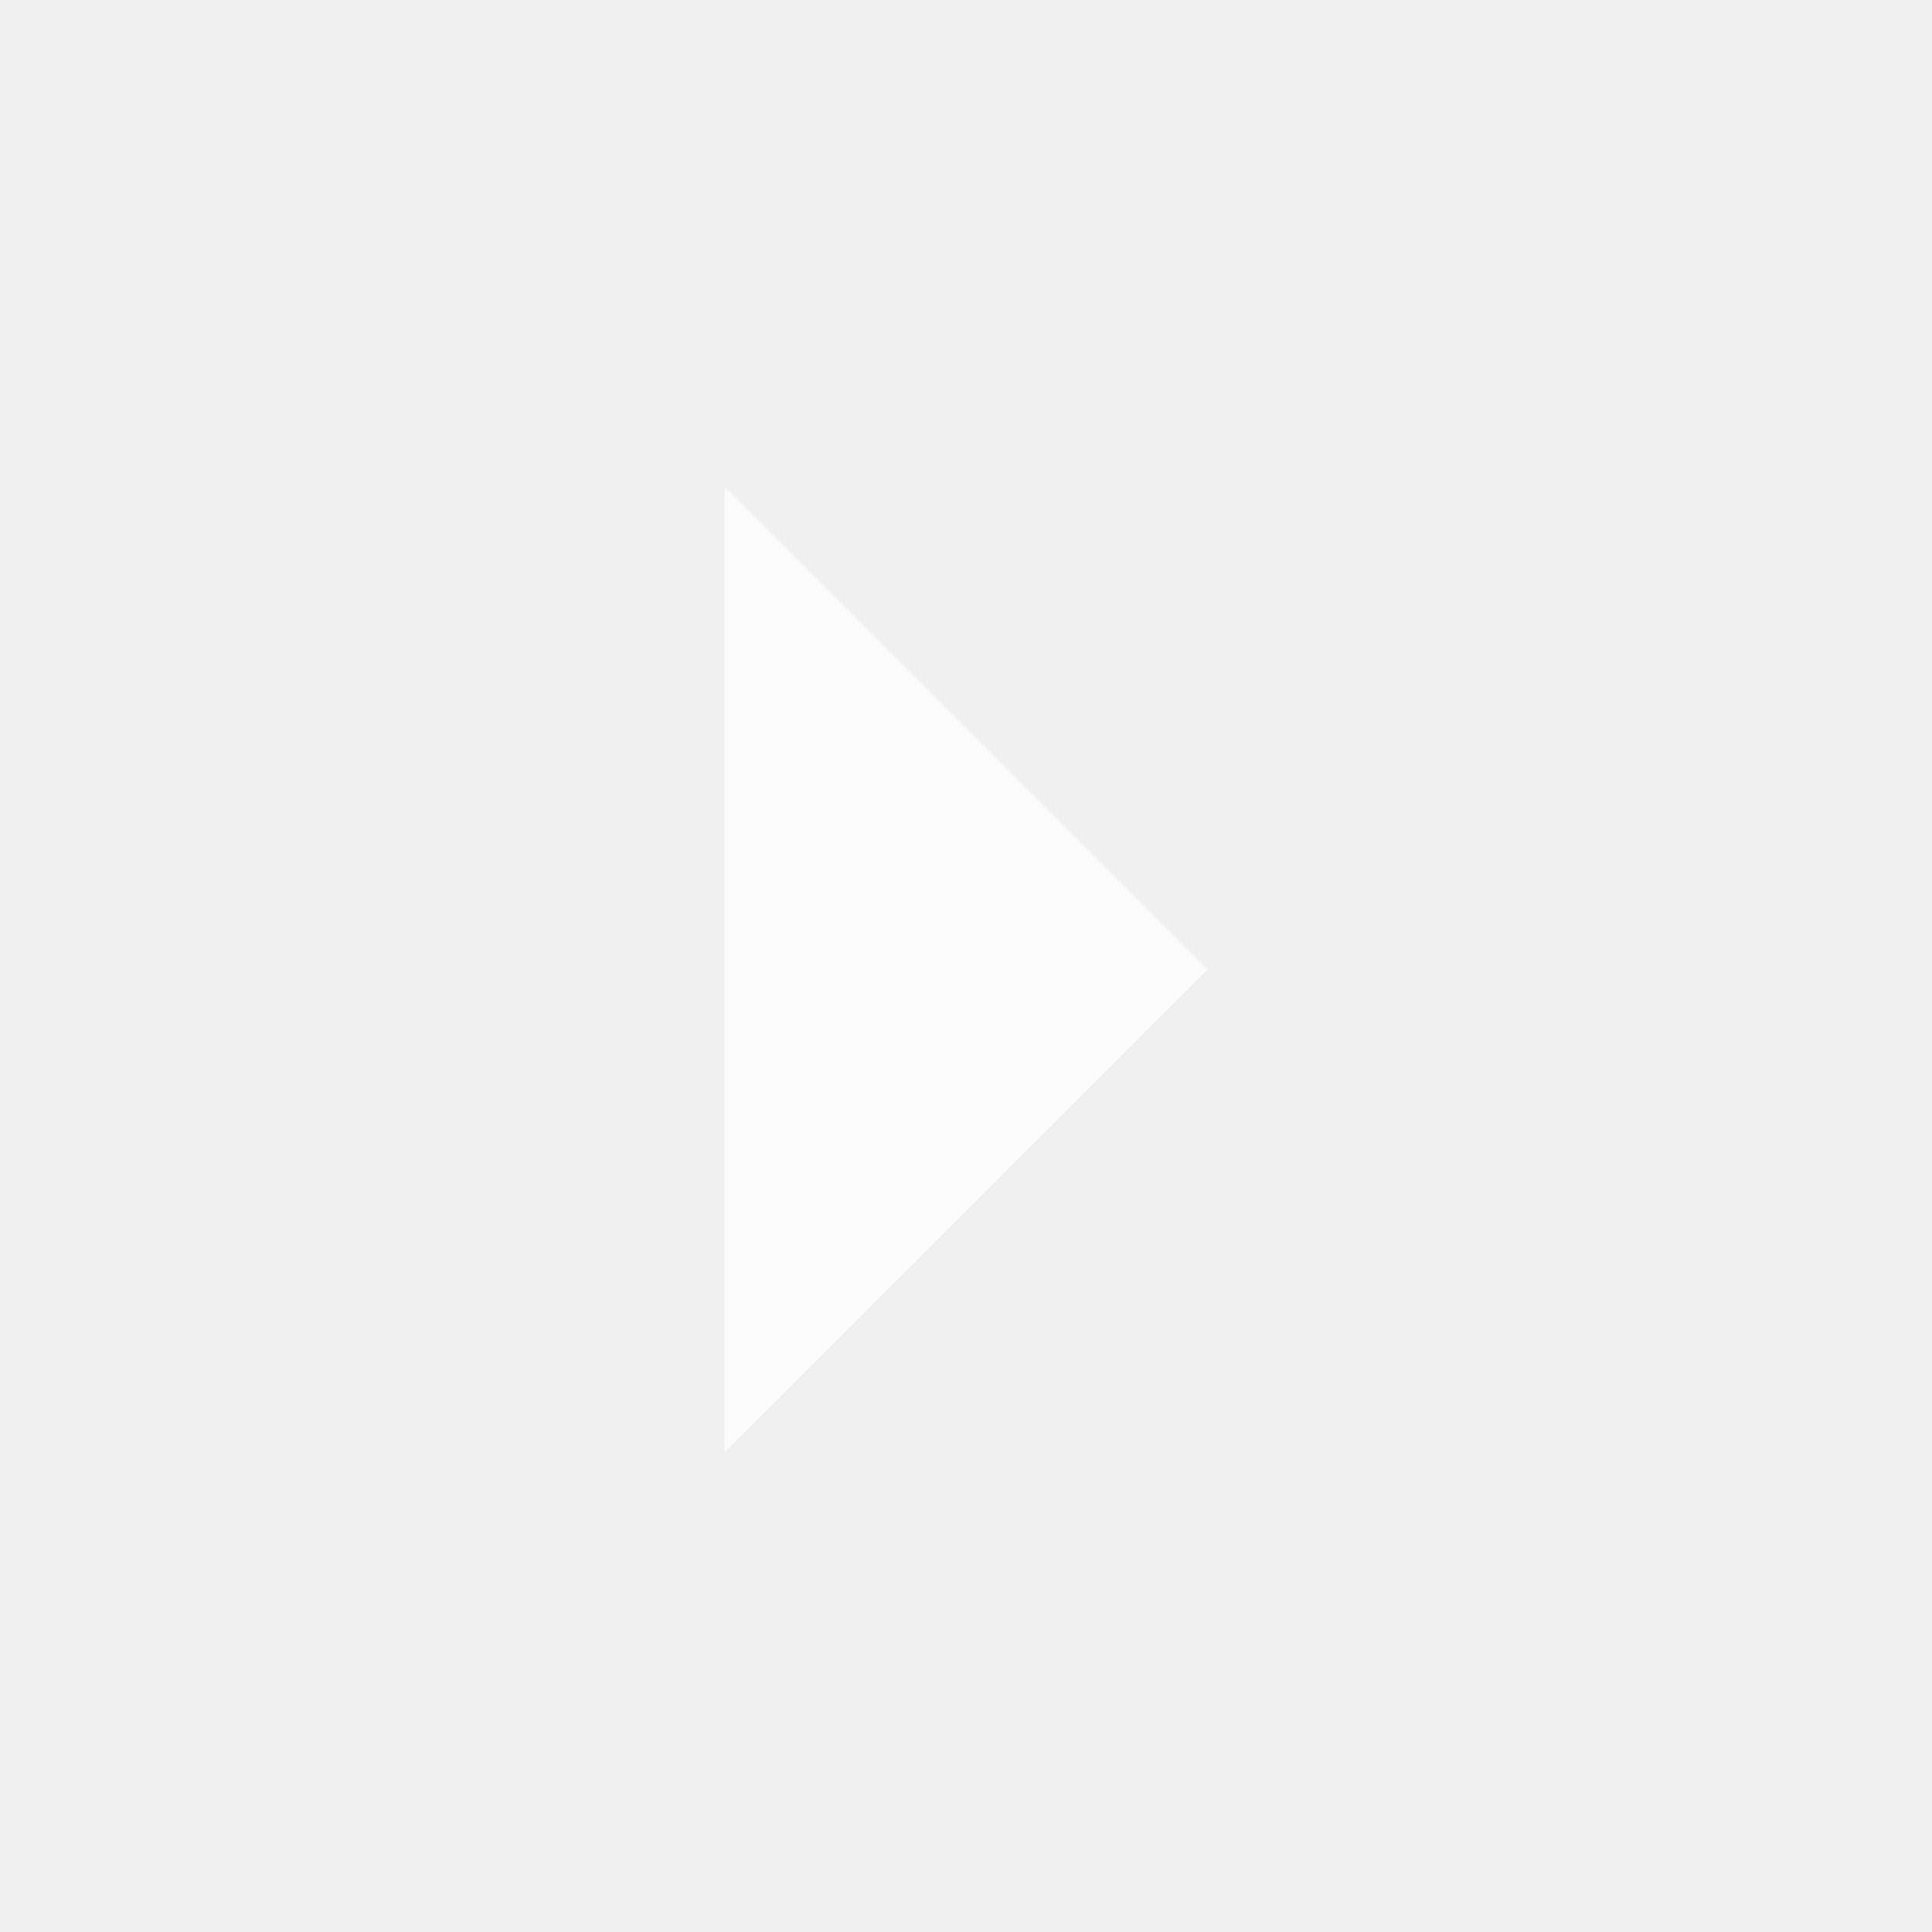
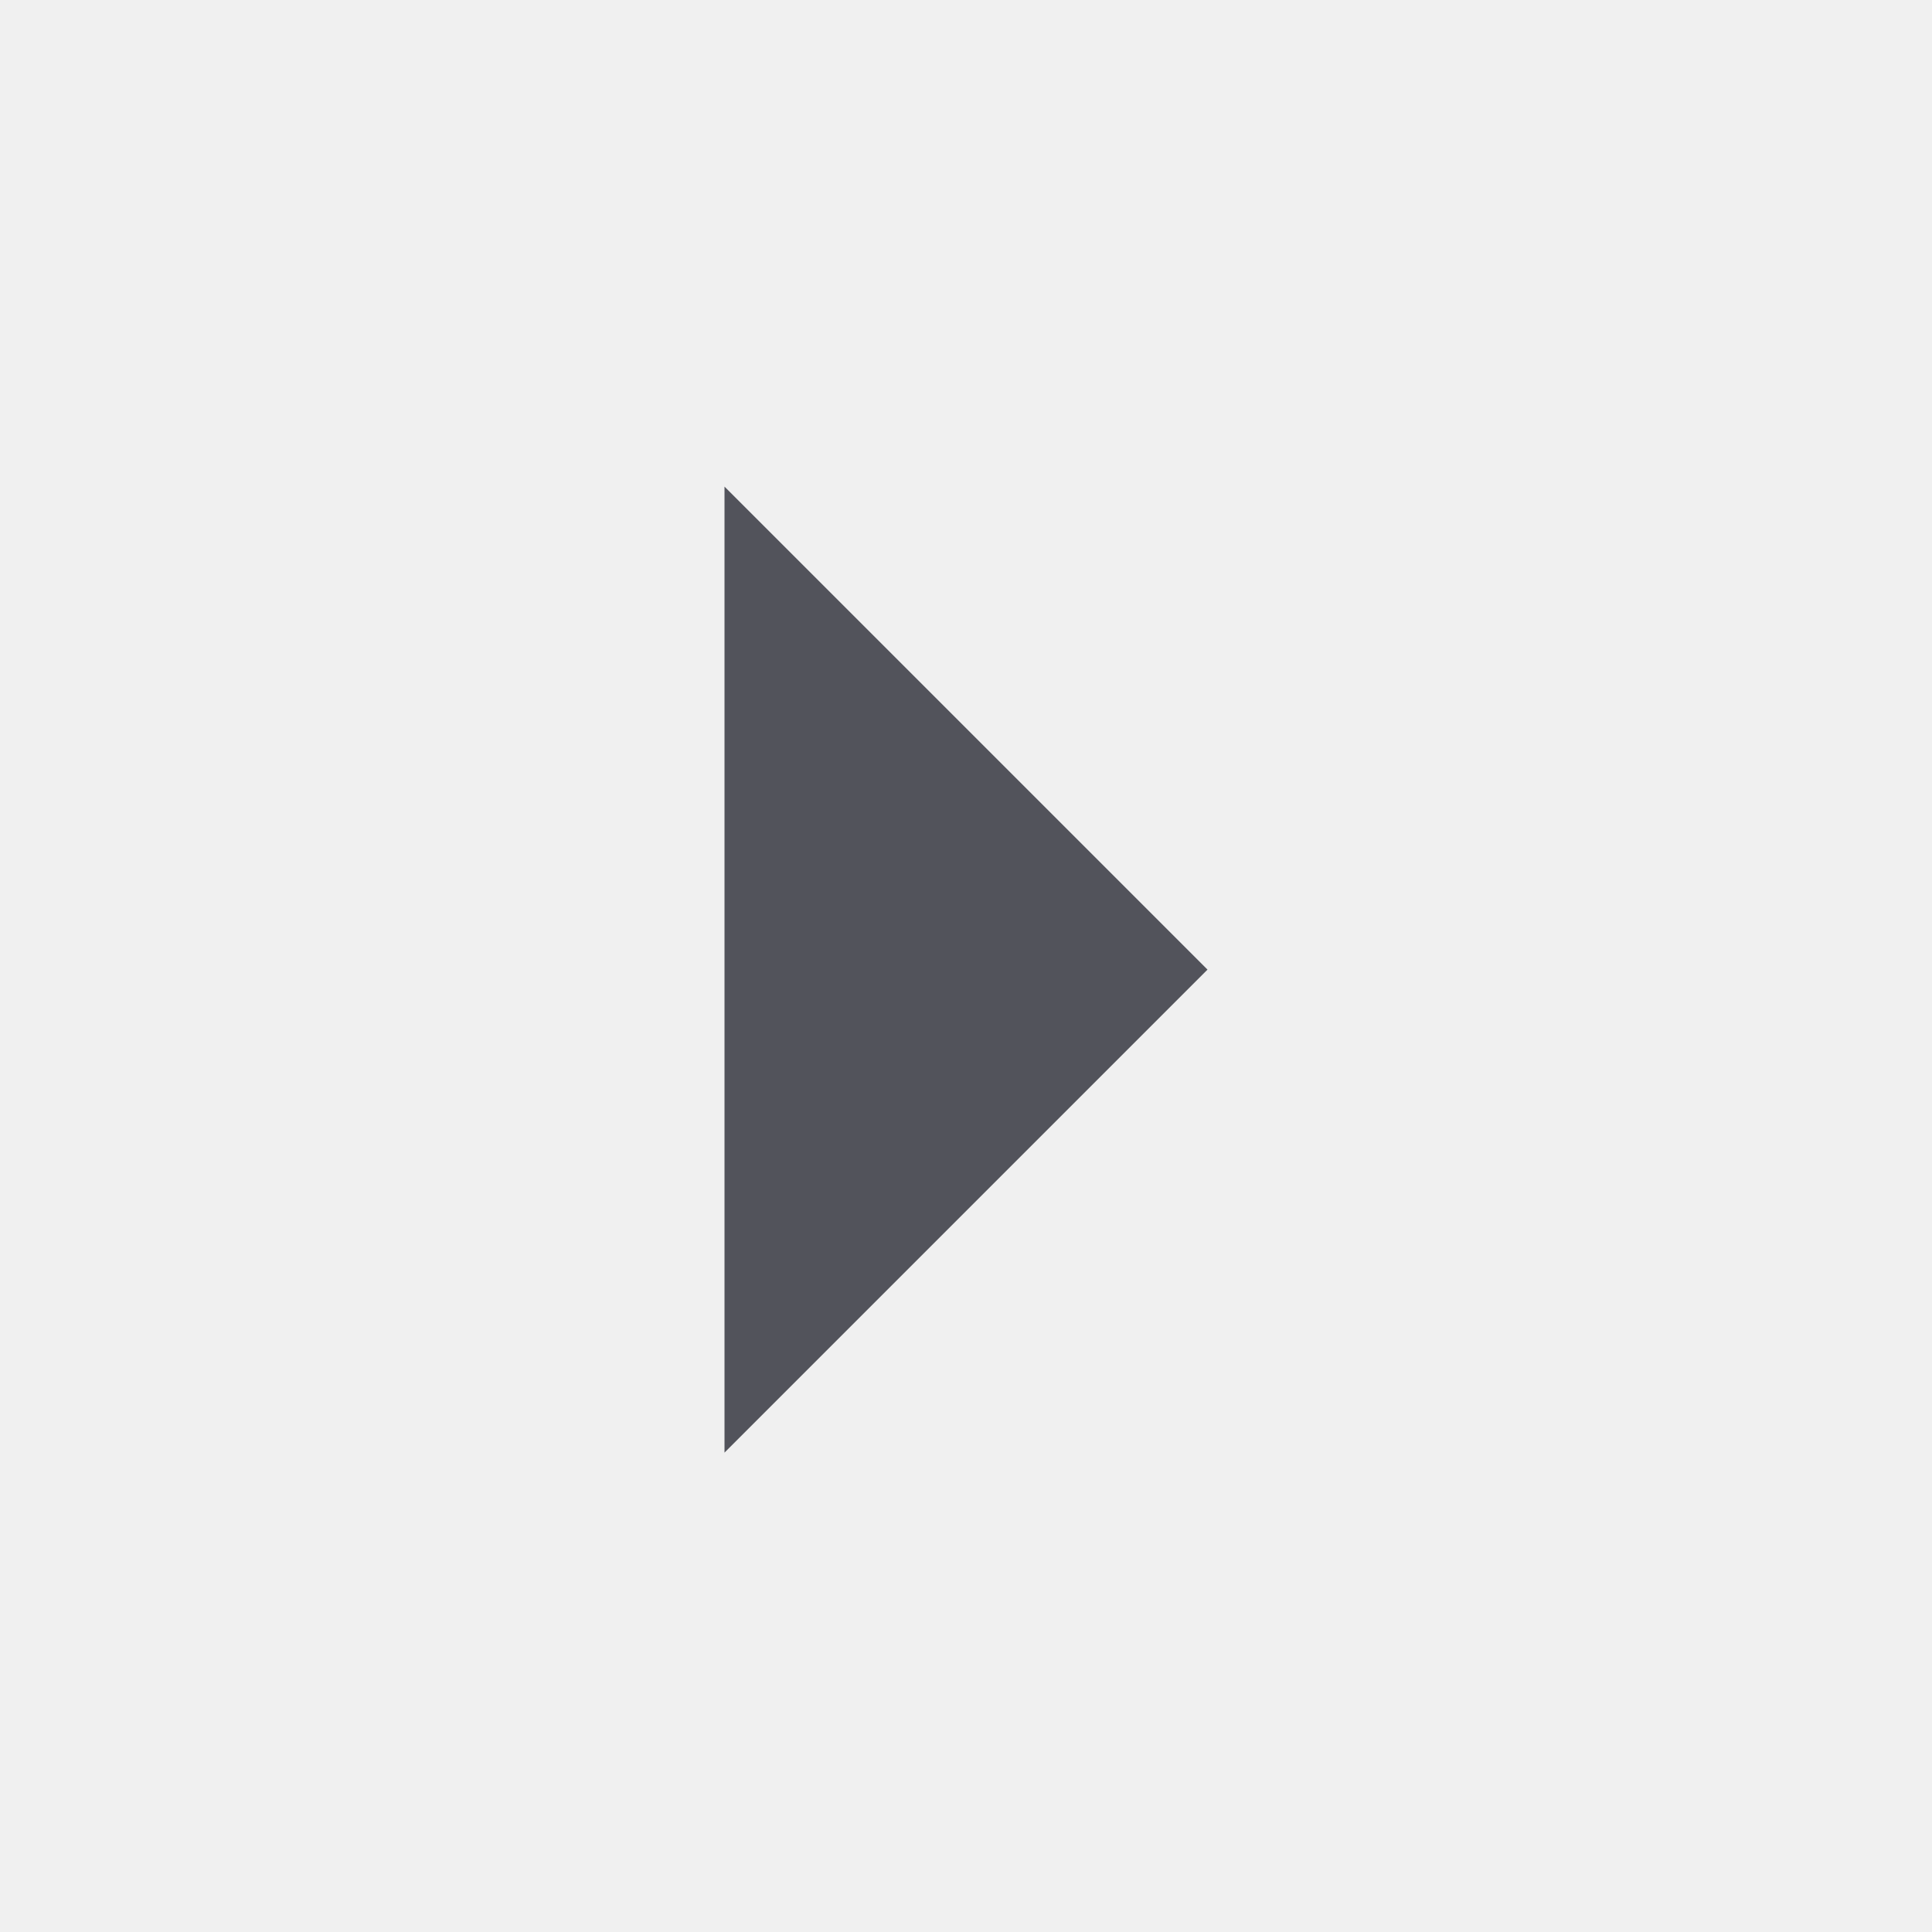
<svg xmlns="http://www.w3.org/2000/svg" width="16" height="16" id="svg2" version="1.1">
  <defs id="defs4" />
  <g id="layer1" transform="translate(0,-1036.362)">
    <g id="g3034" transform="matrix(-1,0,0,1,16,0)">
      <rect transform="scale(-1,1)" style="color:#bebebe;display:inline;overflow:visible;visibility:visible;fill:none;stroke:none;stroke-width:1;marker:none;enable-background:new" id="rect10837-5-8-1" y="1036.362" x="-16" height="16" width="16" />
    </g>
-     <path style="opacity:0.75;fill:#ffffff;fill-opacity:1;fill-rule:evenodd;stroke:none;stroke-width:1px;stroke-linecap:butt;stroke-linejoin:miter;stroke-opacity:1" d="m 10,1044.392 -4,-4 0,8 z" id="path4137" />
+     <path style="opacity:0.75;fill:#1e1f29;fill-opacity:1;fill-rule:evenodd;stroke:none;stroke-width:1px;stroke-linecap:butt;stroke-linejoin:miter;stroke-opacity:1" d="m 10,1044.392 -4,-4 0,8 z" id="path4137" />
  </g>
</svg>
